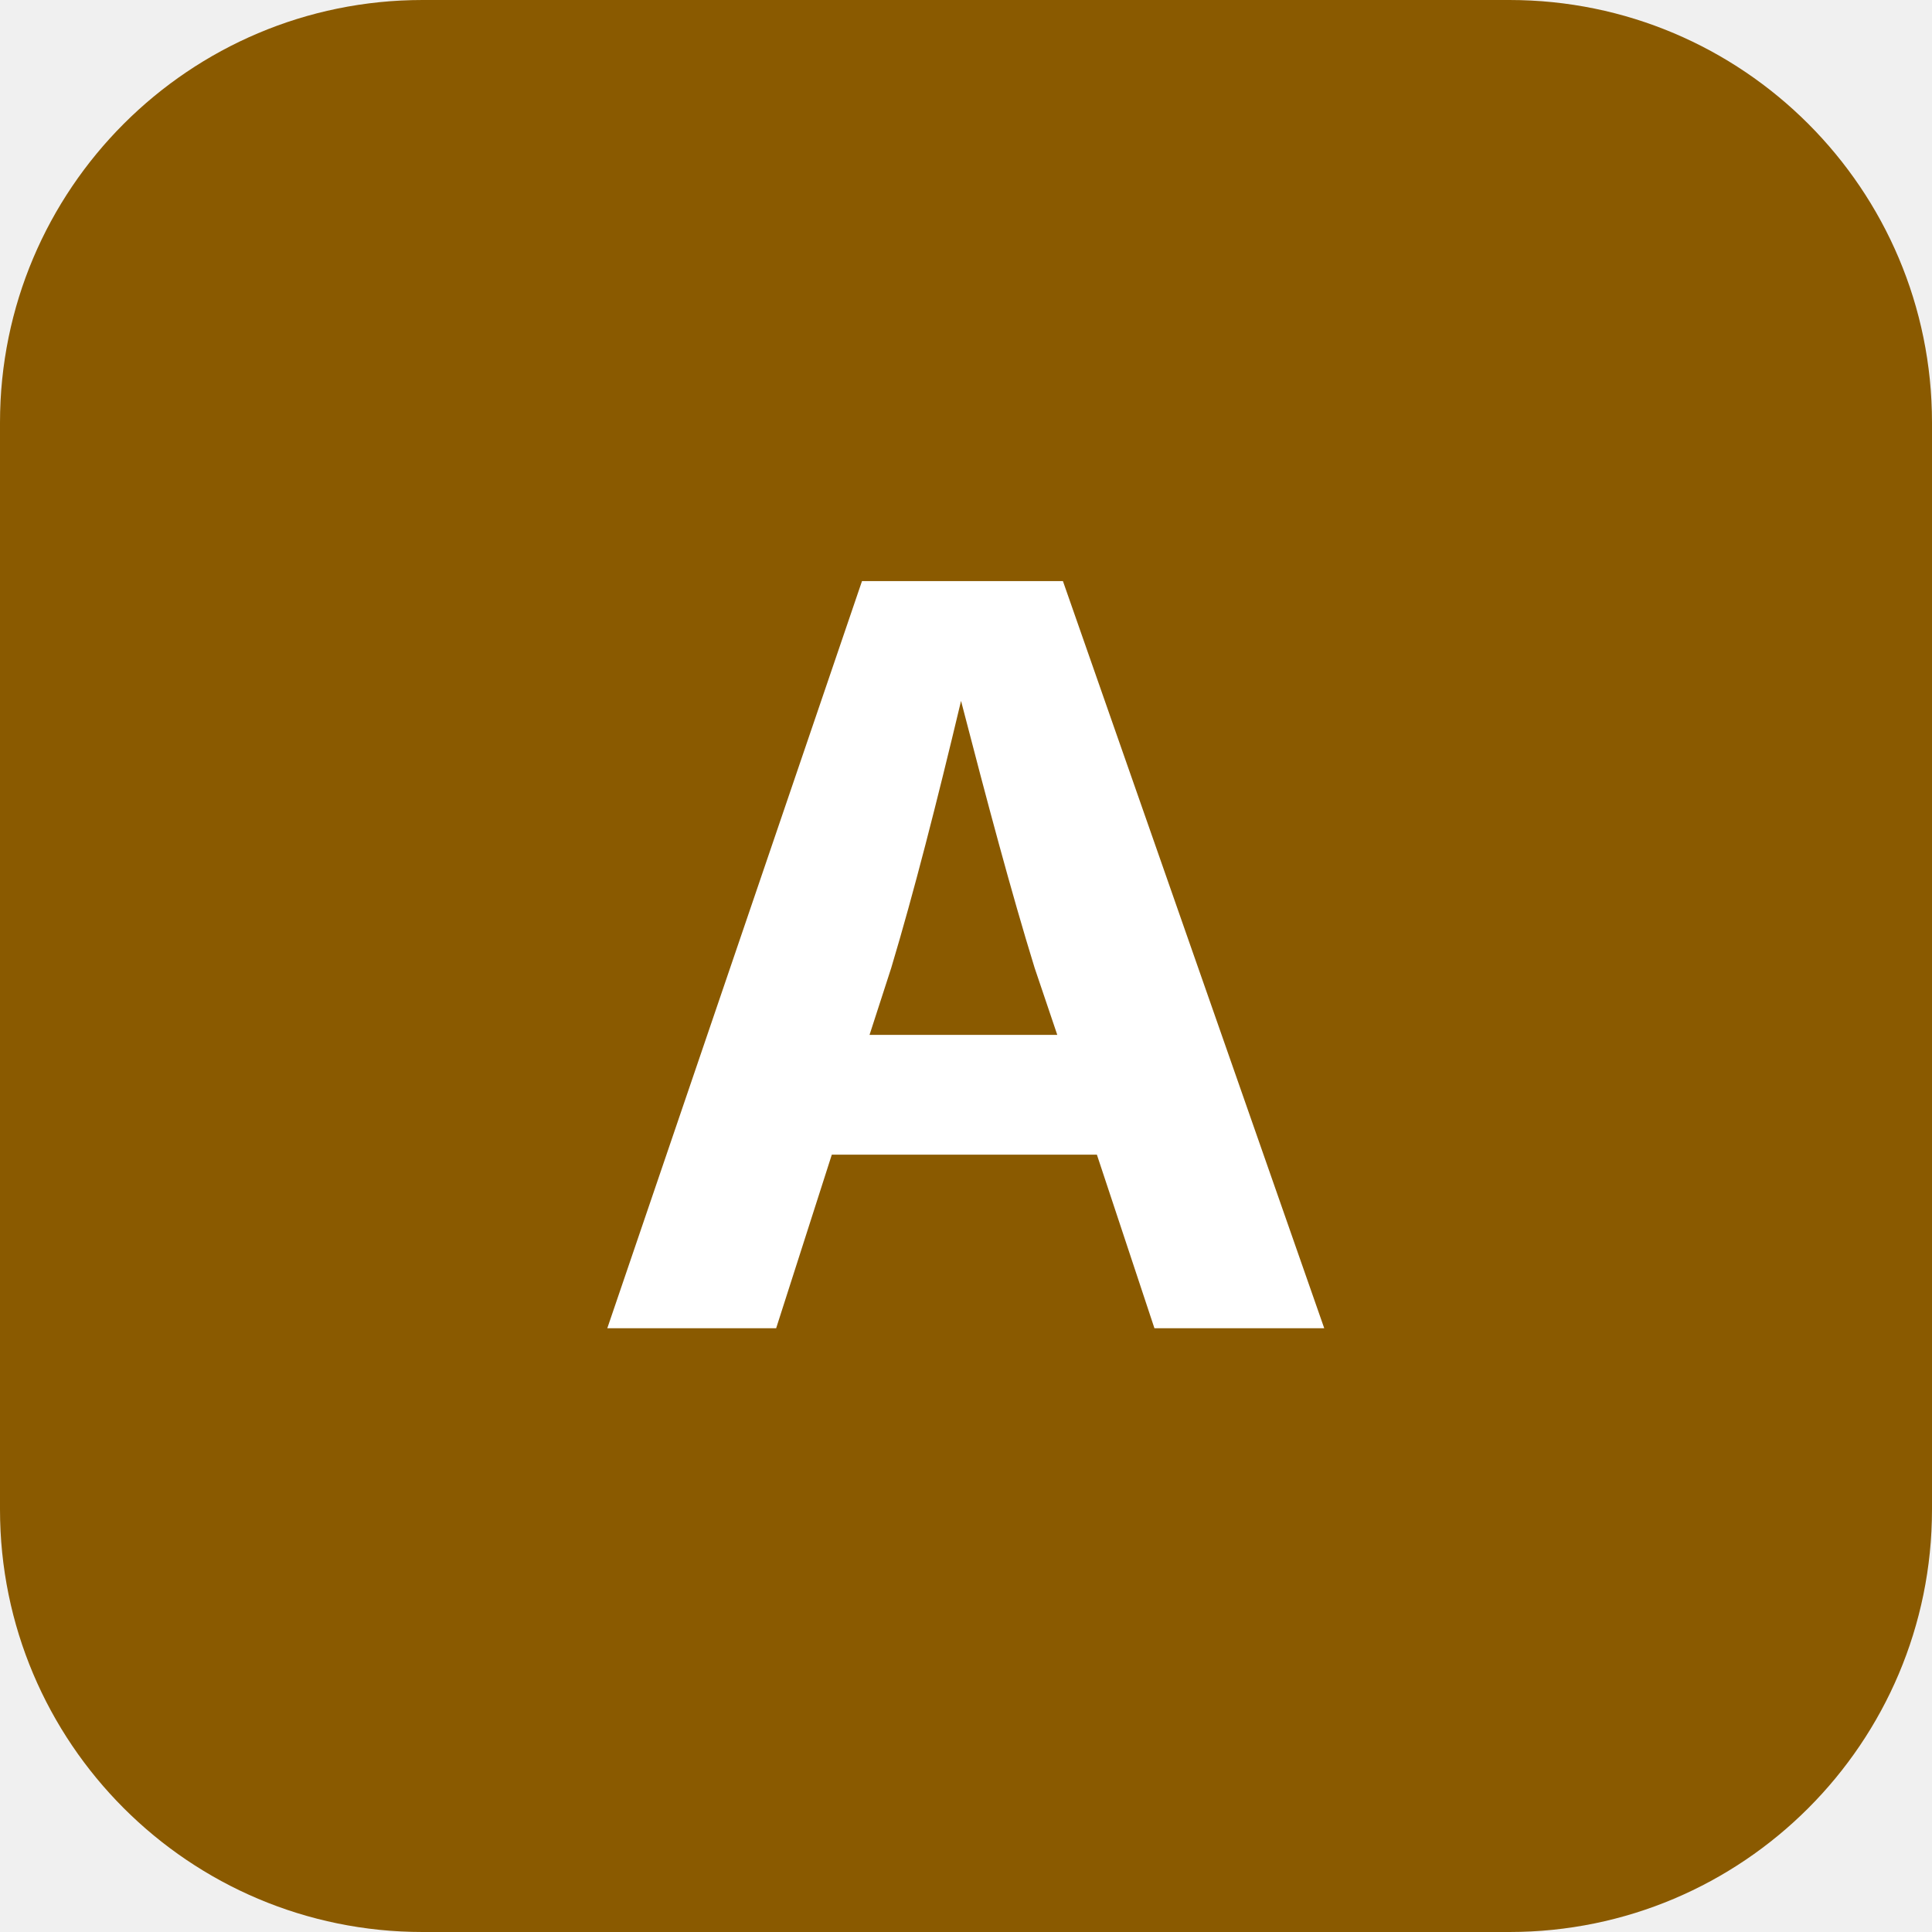
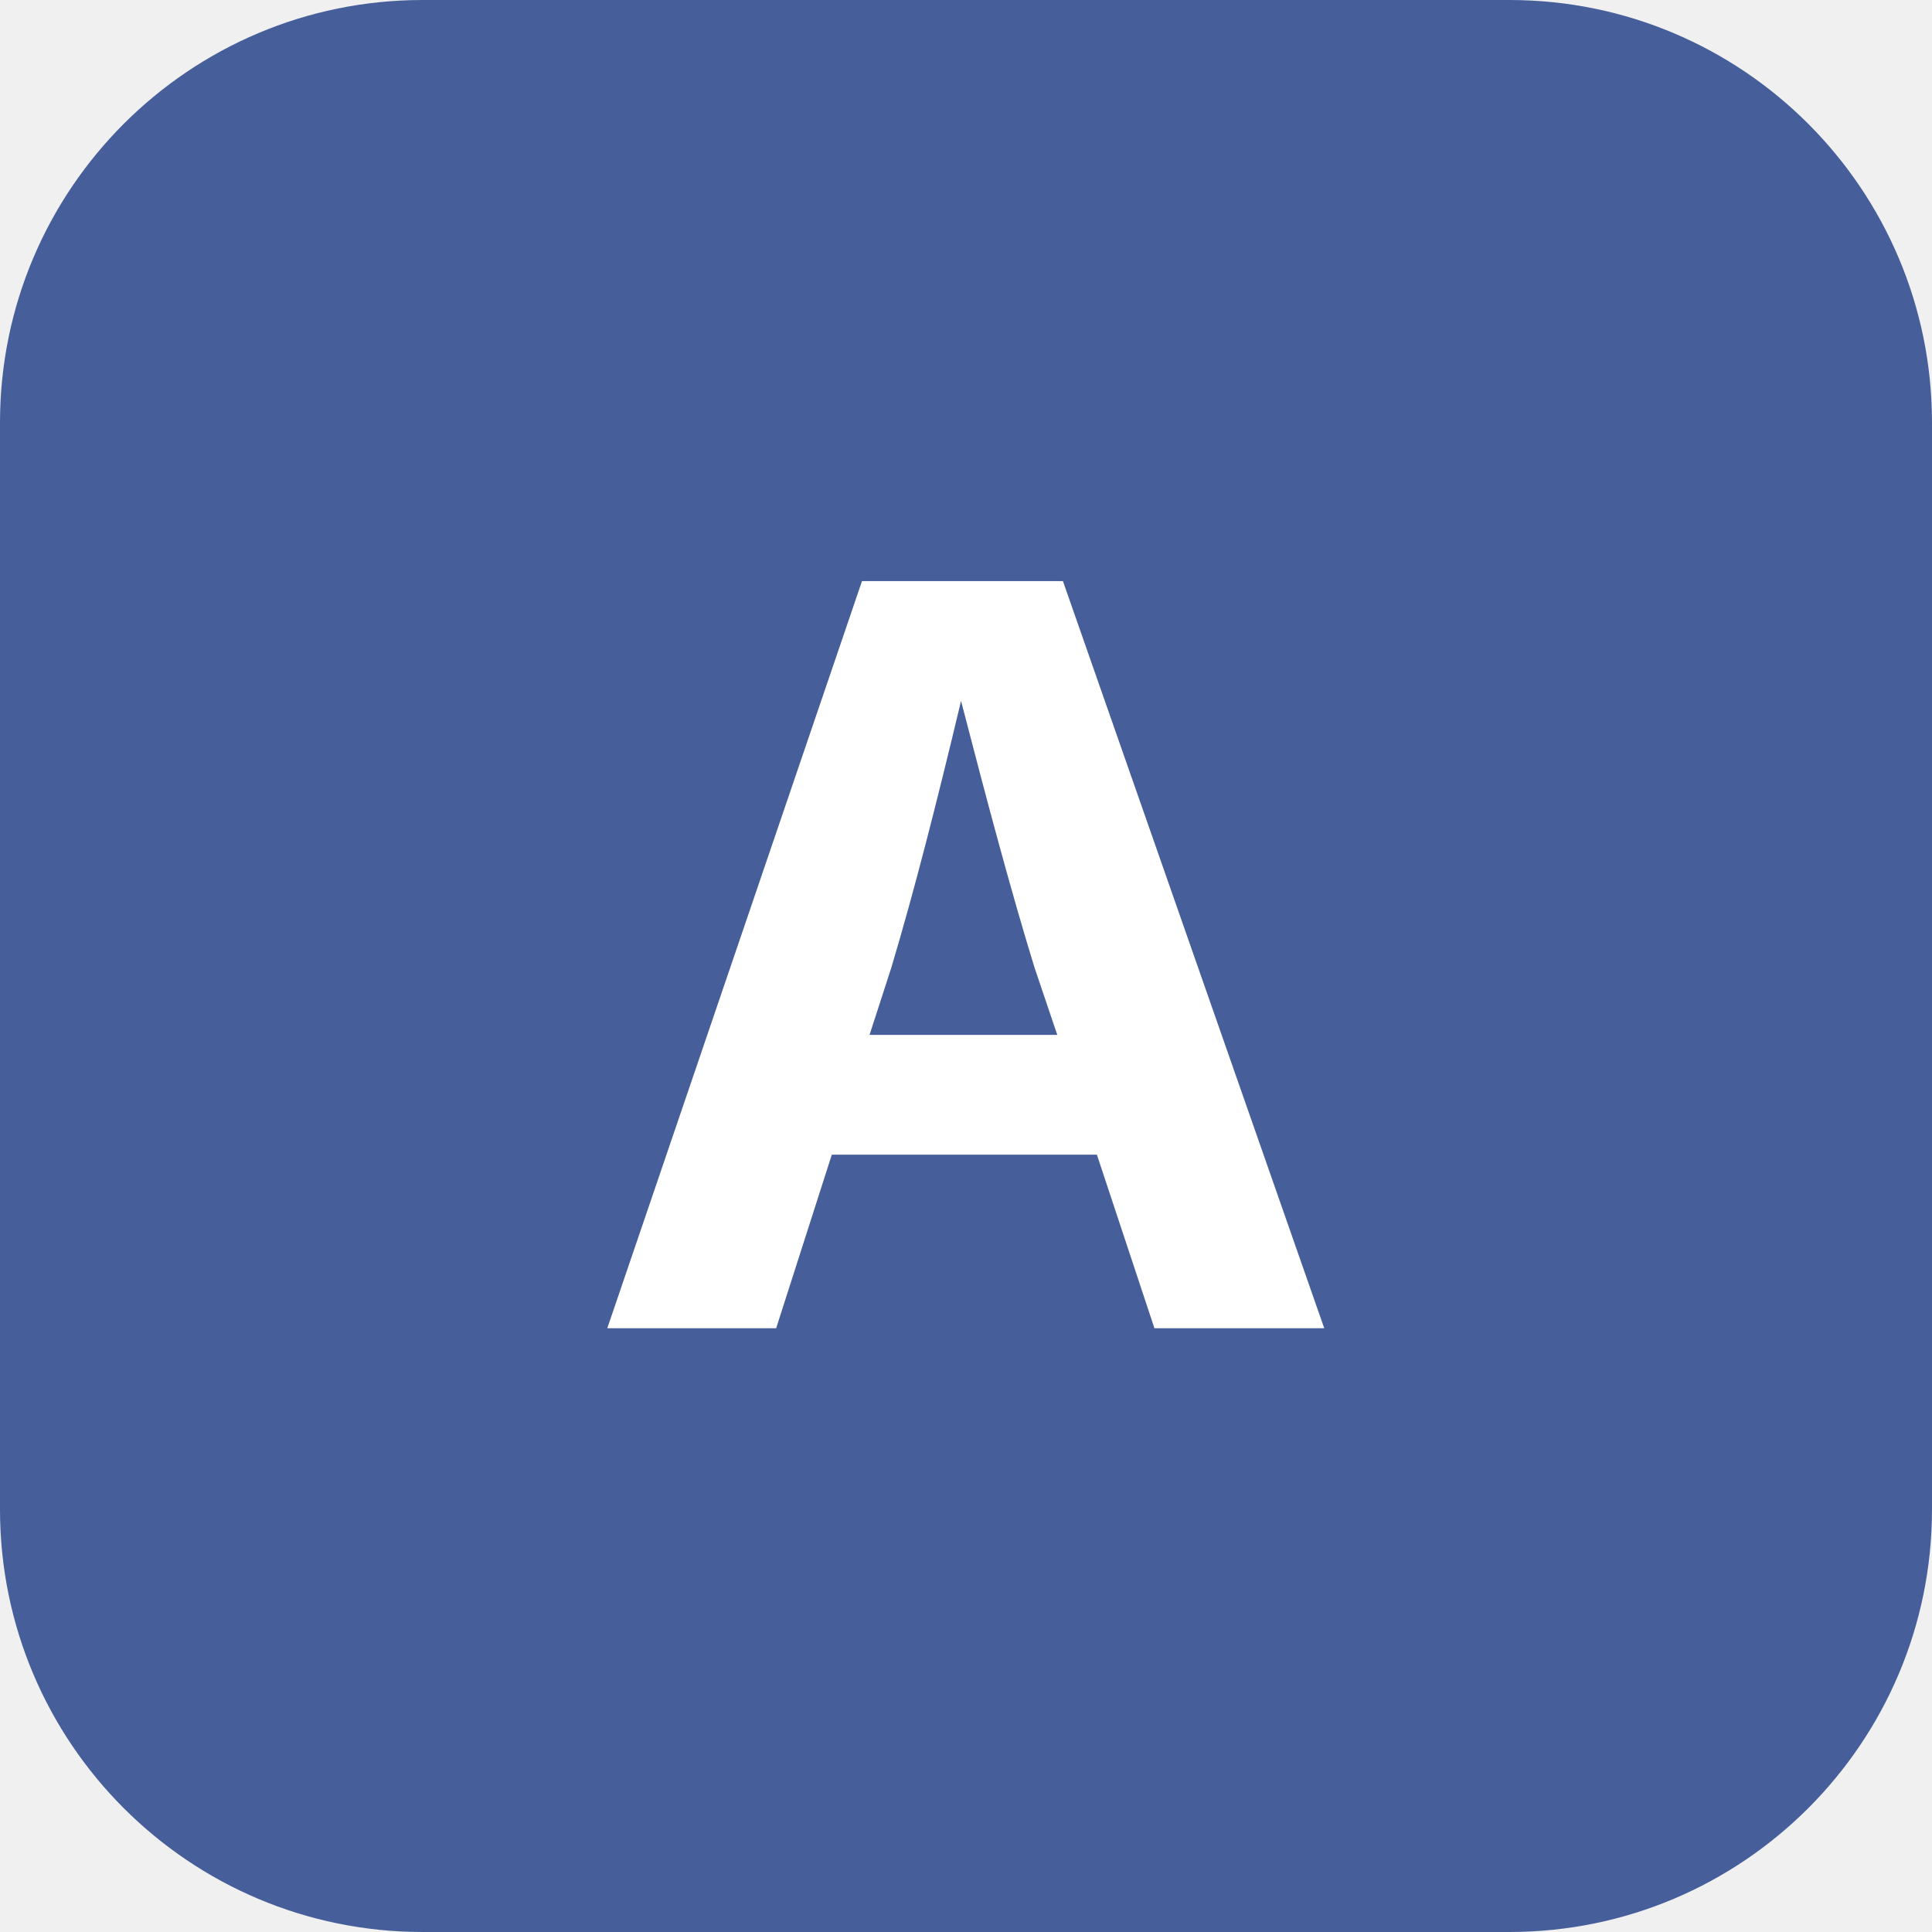
<svg xmlns="http://www.w3.org/2000/svg" width="32" height="32" viewBox="0 0 32 32">
-   <rect width="32" height="32" rx="7" fill="#8a5a00" />
+   <rect width="32" height="32" rx="7" fill="#465f9b" />
  <text x="16" y="22" text-anchor="middle" font-family="system-ui, -apple-system, sans-serif" font-size="17" font-weight="700" fill="#ffffff">A</text>
</svg>
